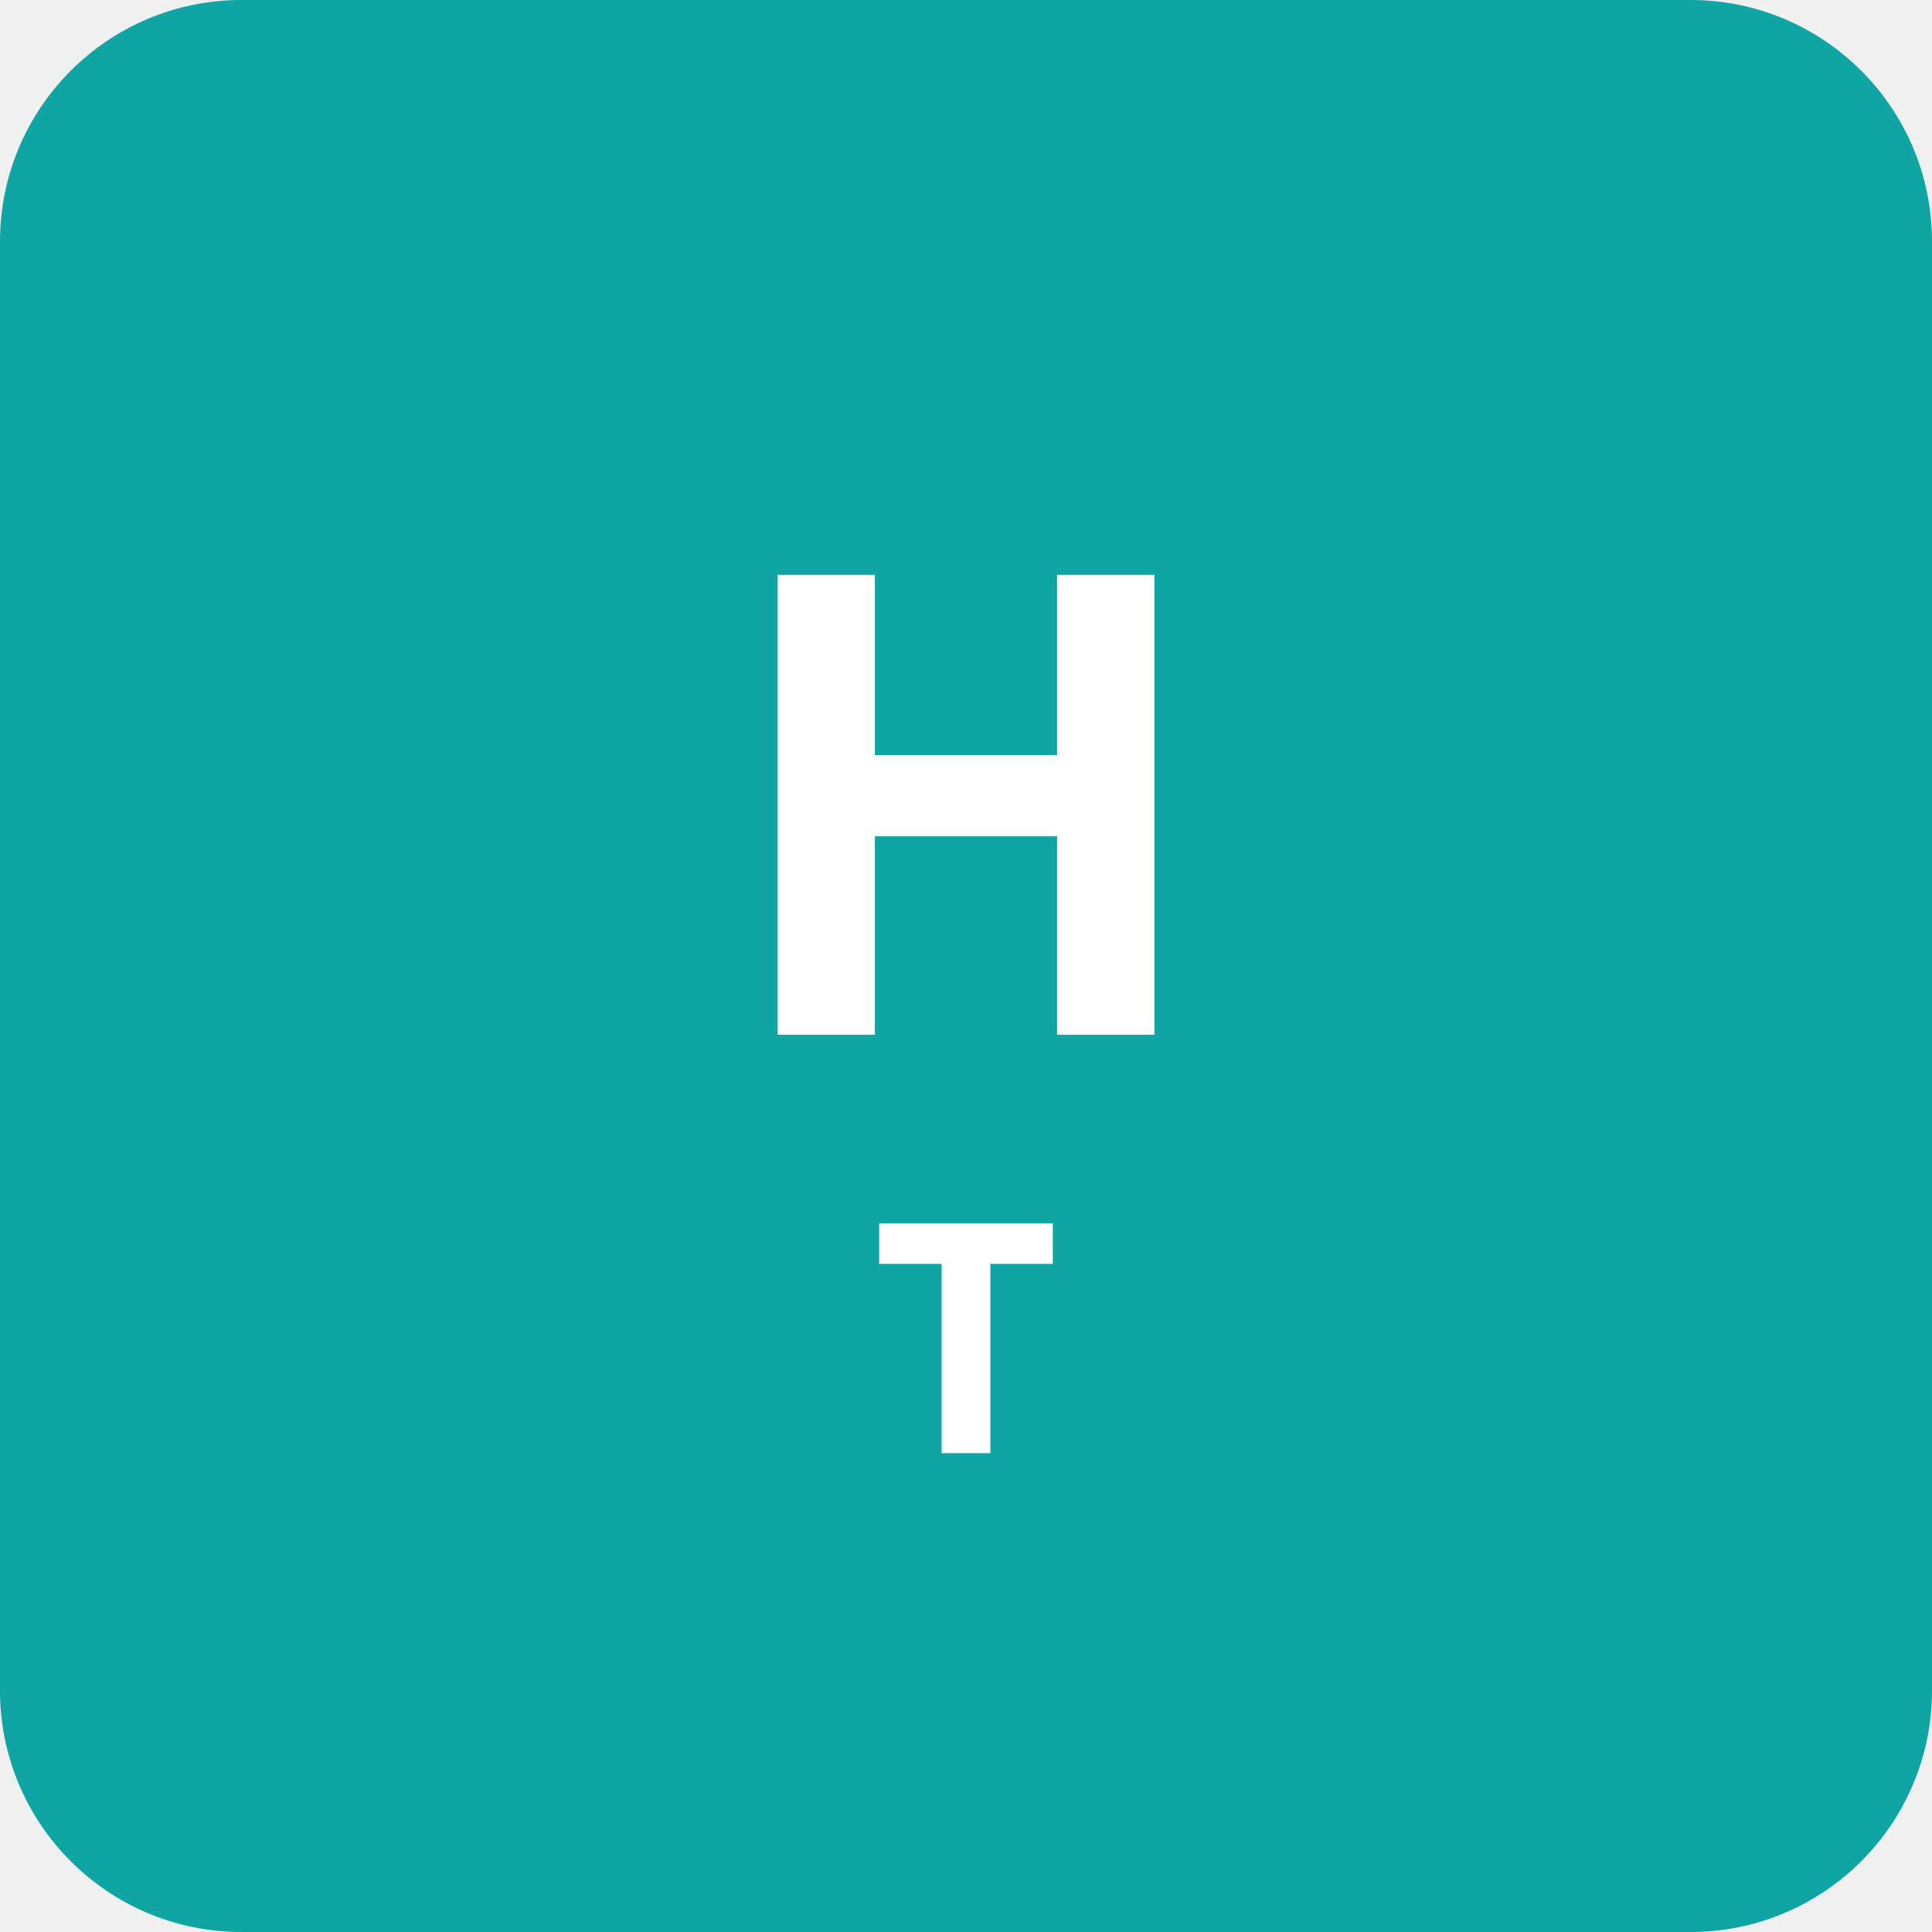
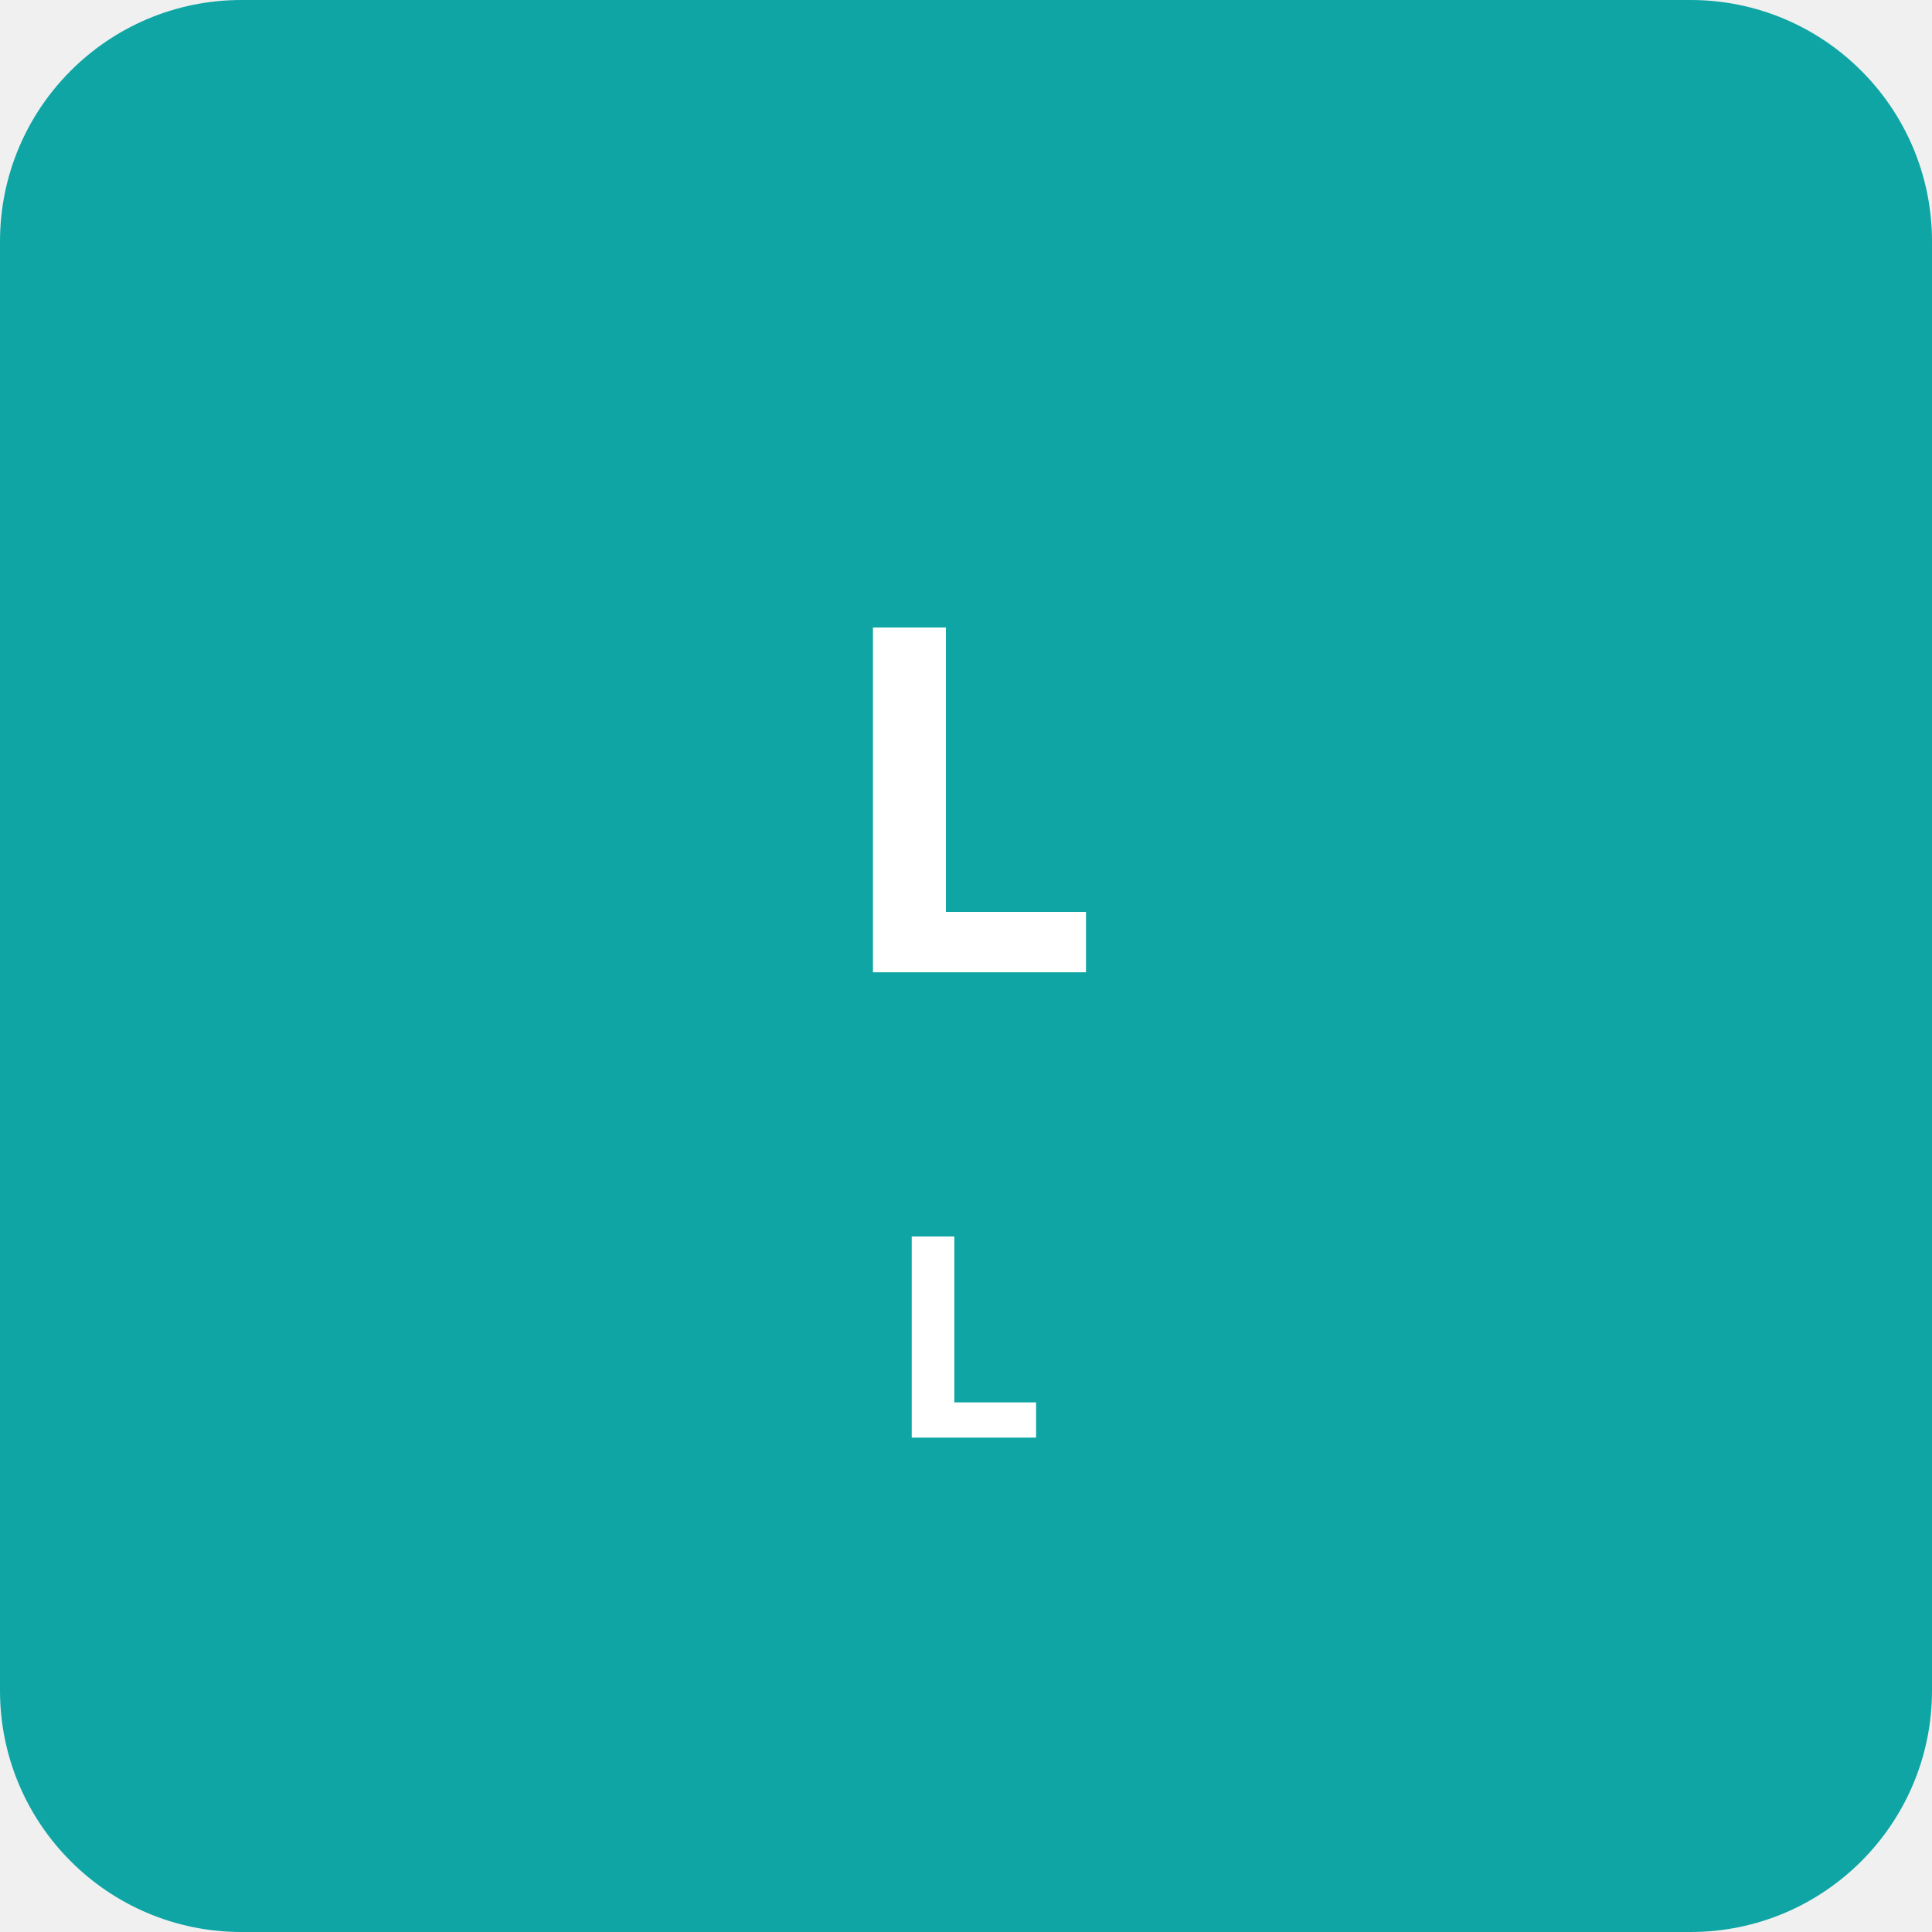
<svg xmlns="http://www.w3.org/2000/svg" width="192" height="192" viewBox="0 0 192 192">
  <rect width="100%" height="100%" rx="24" fill="#0ea5a4" />
-   <g fill="#fff" font-family="sans-serif" font-weight="700" font-size="64" text-anchor="middle" dominant-baseline="central">
-     <text x="96" y="78">H</text>
-     <text x="96" y="132" font-size="32">T</text>
+   <g fill="#fff" font-family="sans-serif" font-weight="700" font-size="48" text-anchor="middle" dominant-baseline="central">
+     <text x="96" y="78">L</text>
+     <text x="96" y="132" font-size="28">L</text>
  </g>
</svg>
